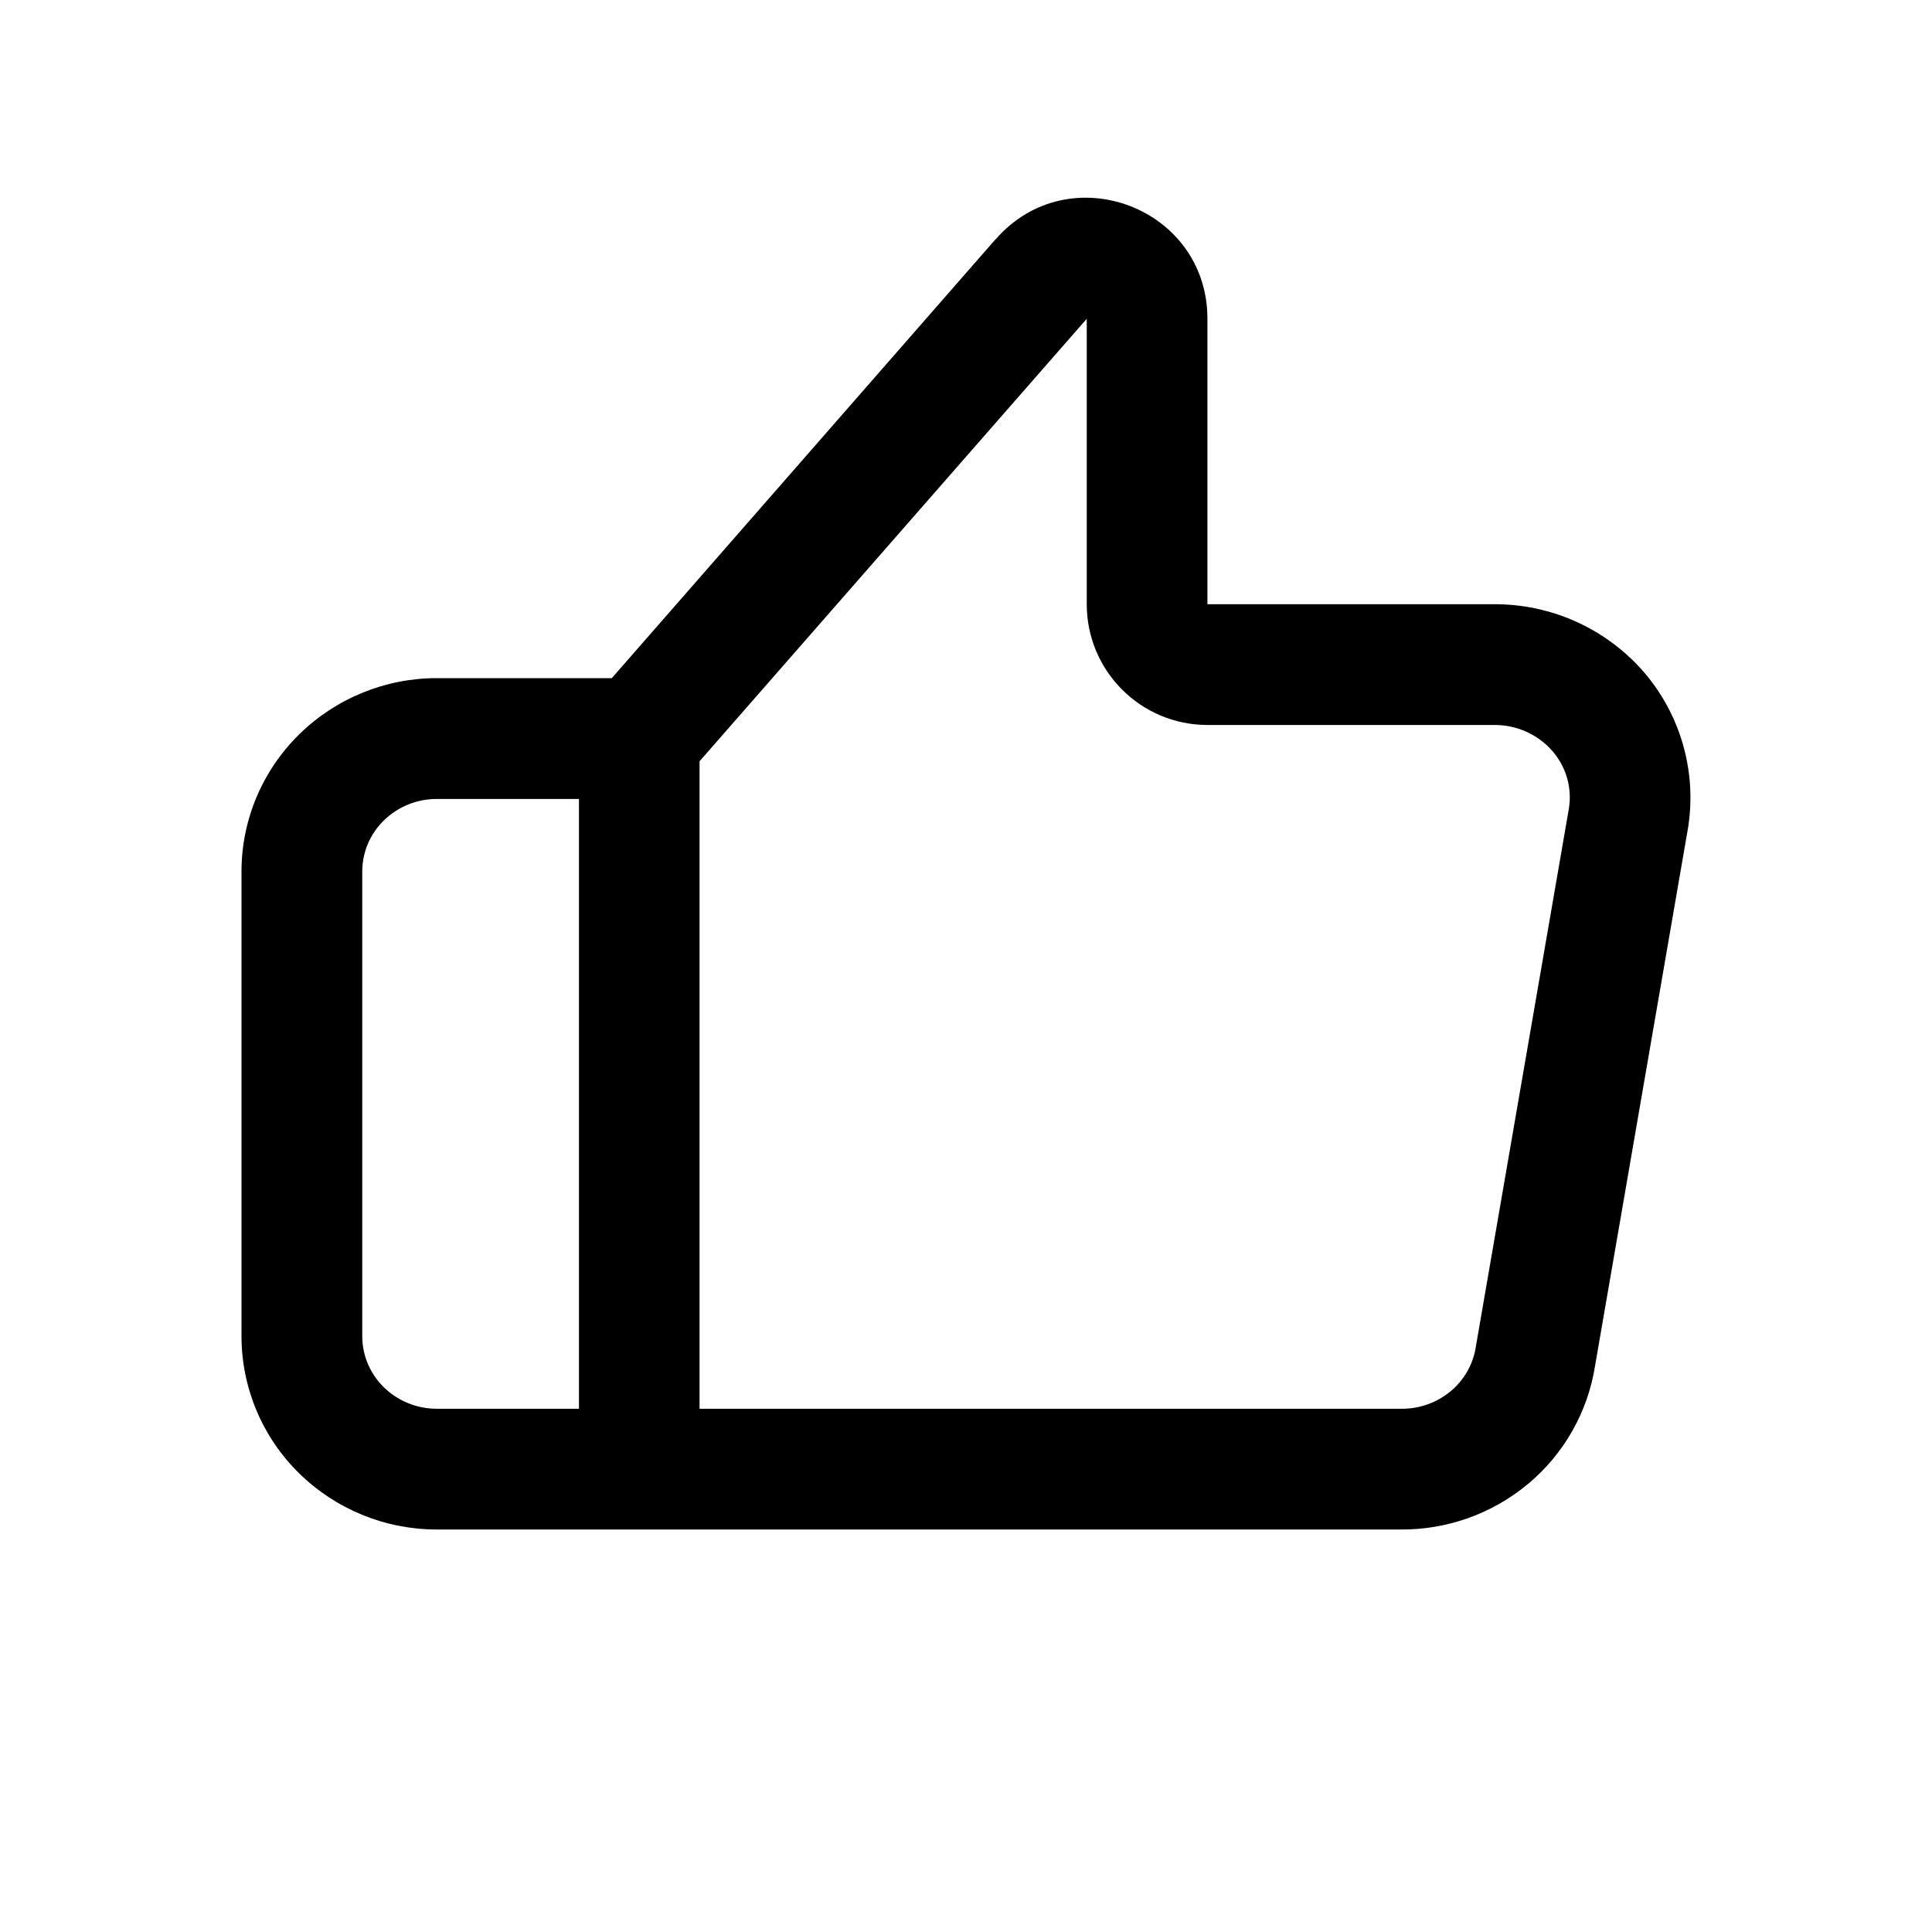
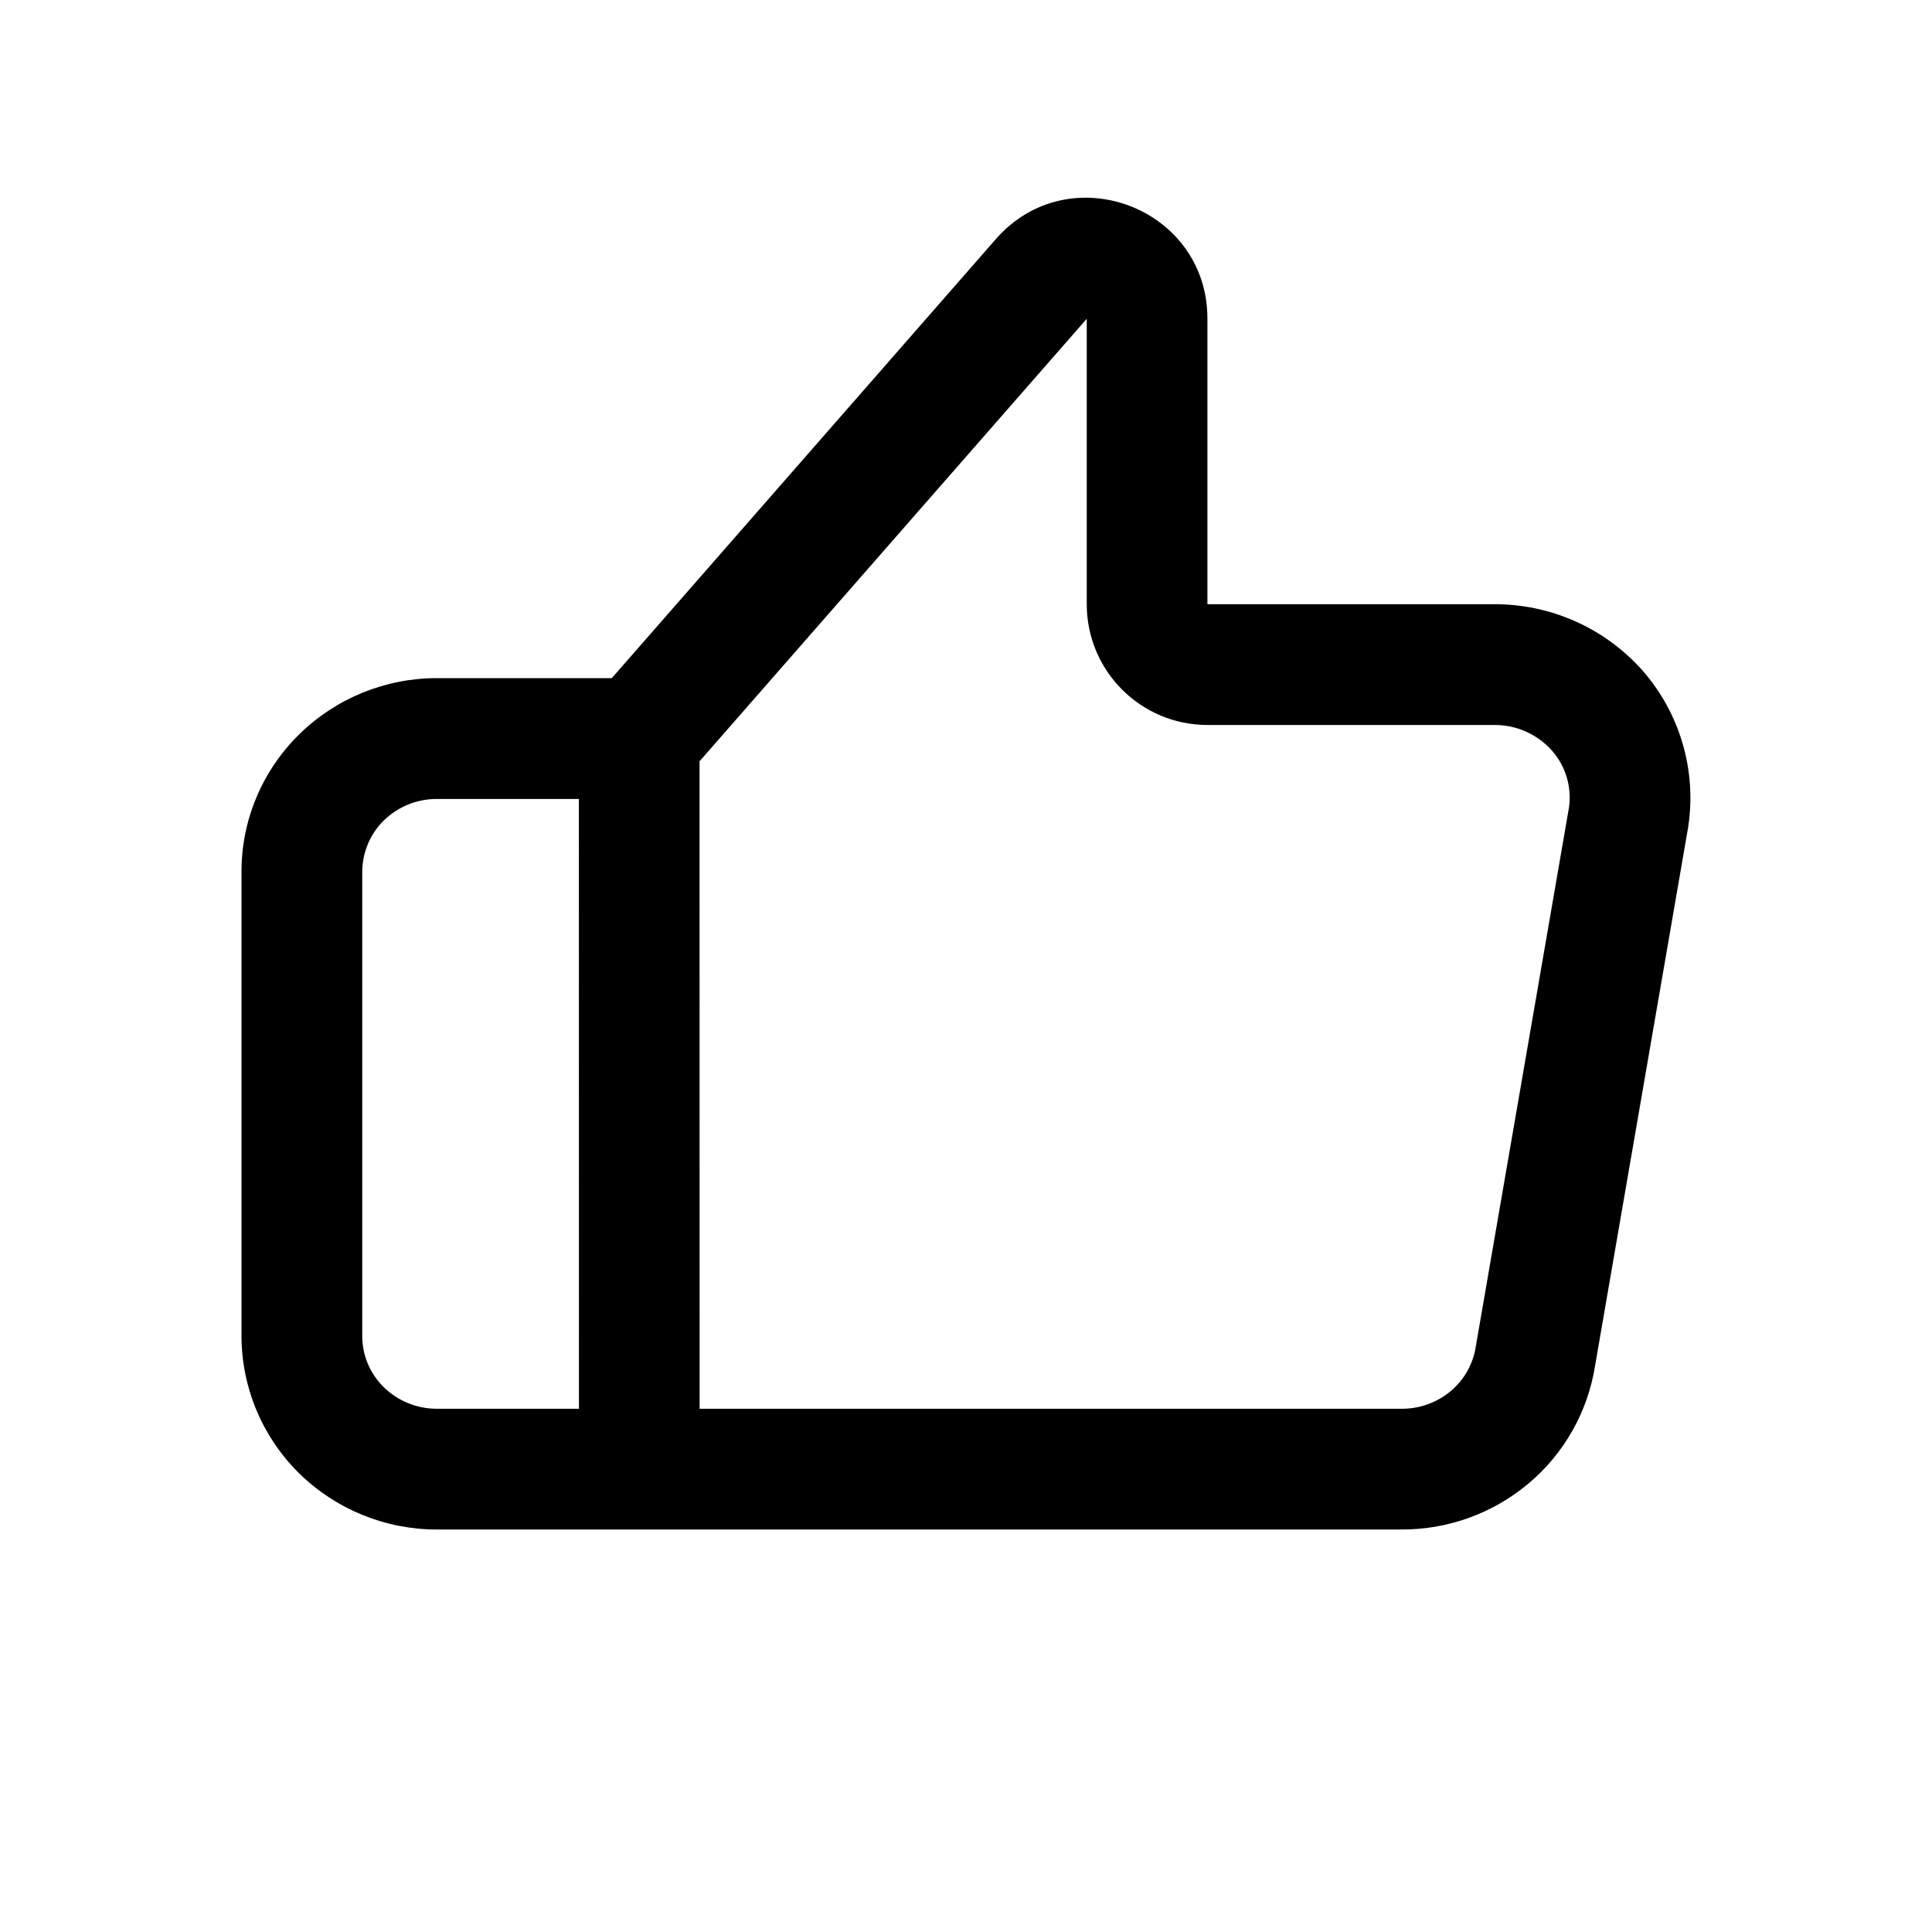
<svg xmlns="http://www.w3.org/2000/svg" width="24" height="24" viewBox="0 0 24 24">
-   <path fill-rule="evenodd" d="M12.37 2.971c.911-1.042 2.629-.397 2.629.988v3.547h3.552a2.45 2.45 0 0 1 1.85.82 2.392 2.392 0 0 1 .571 1.942l-.002.013-1.156 6.688a2.393 2.393 0 0 1-.83 1.463 2.442 2.442 0 0 1-1.59.568H5.427a2.44 2.44 0 0 1-1.712-.699A2.387 2.387 0 0 1 3 16.6v-5.775c0-.64.259-1.252.715-1.701a2.44 2.44 0 0 1 1.712-.7H7.6l4.768-5.453M7.191 9.925H5.427a.94.94 0 0 0-.66.268.887.887 0 0 0-.267.632V16.6c0 .235.095.462.267.632a.94.94 0 0 0 .66.268h1.765V9.925m1.5 7.575h8.714a.942.942 0 0 0 .615-.218.893.893 0 0 0 .312-.549l.002-.013 1.156-6.686a.875.875 0 0 0-.215-.714.95.95 0 0 0-.714-.314H15a1.5 1.5 0 0 1-1.5-1.5V3.96L8.69 9.457V17.5" />
+   <path fill-rule="evenodd" d="M12.37 2.971c.911-1.042 2.629-.397 2.629.988v3.547h3.552a2.45 2.45 0 0 1 1.85.82 2.4 2.4 0 0 1 .571 1.942l-.002.013-1.156 6.688a2.4 2.4 0 0 1-.83 1.463 2.44 2.44 0 0 1-1.59.568H5.427a2.44 2.44 0 0 1-1.712-.699A2.4 2.4 0 0 1 3 16.6v-5.775c0-.64.259-1.252.715-1.701a2.44 2.44 0 0 1 1.712-.7H7.6zM7.191 9.925H5.427a.94.94 0 0 0-.66.268.9.9 0 0 0-.267.632V16.6c0 .235.095.462.267.632a.94.94 0 0 0 .66.268h1.765zm1.5 7.575h8.714a.94.94 0 0 0 .615-.218.9.9 0 0 0 .312-.549l.002-.013 1.156-6.686a.88.88 0 0 0-.215-.714.95.95 0 0 0-.714-.314H15a1.5 1.5 0 0 1-1.5-1.5V3.96L8.69 9.457z" />
</svg>
